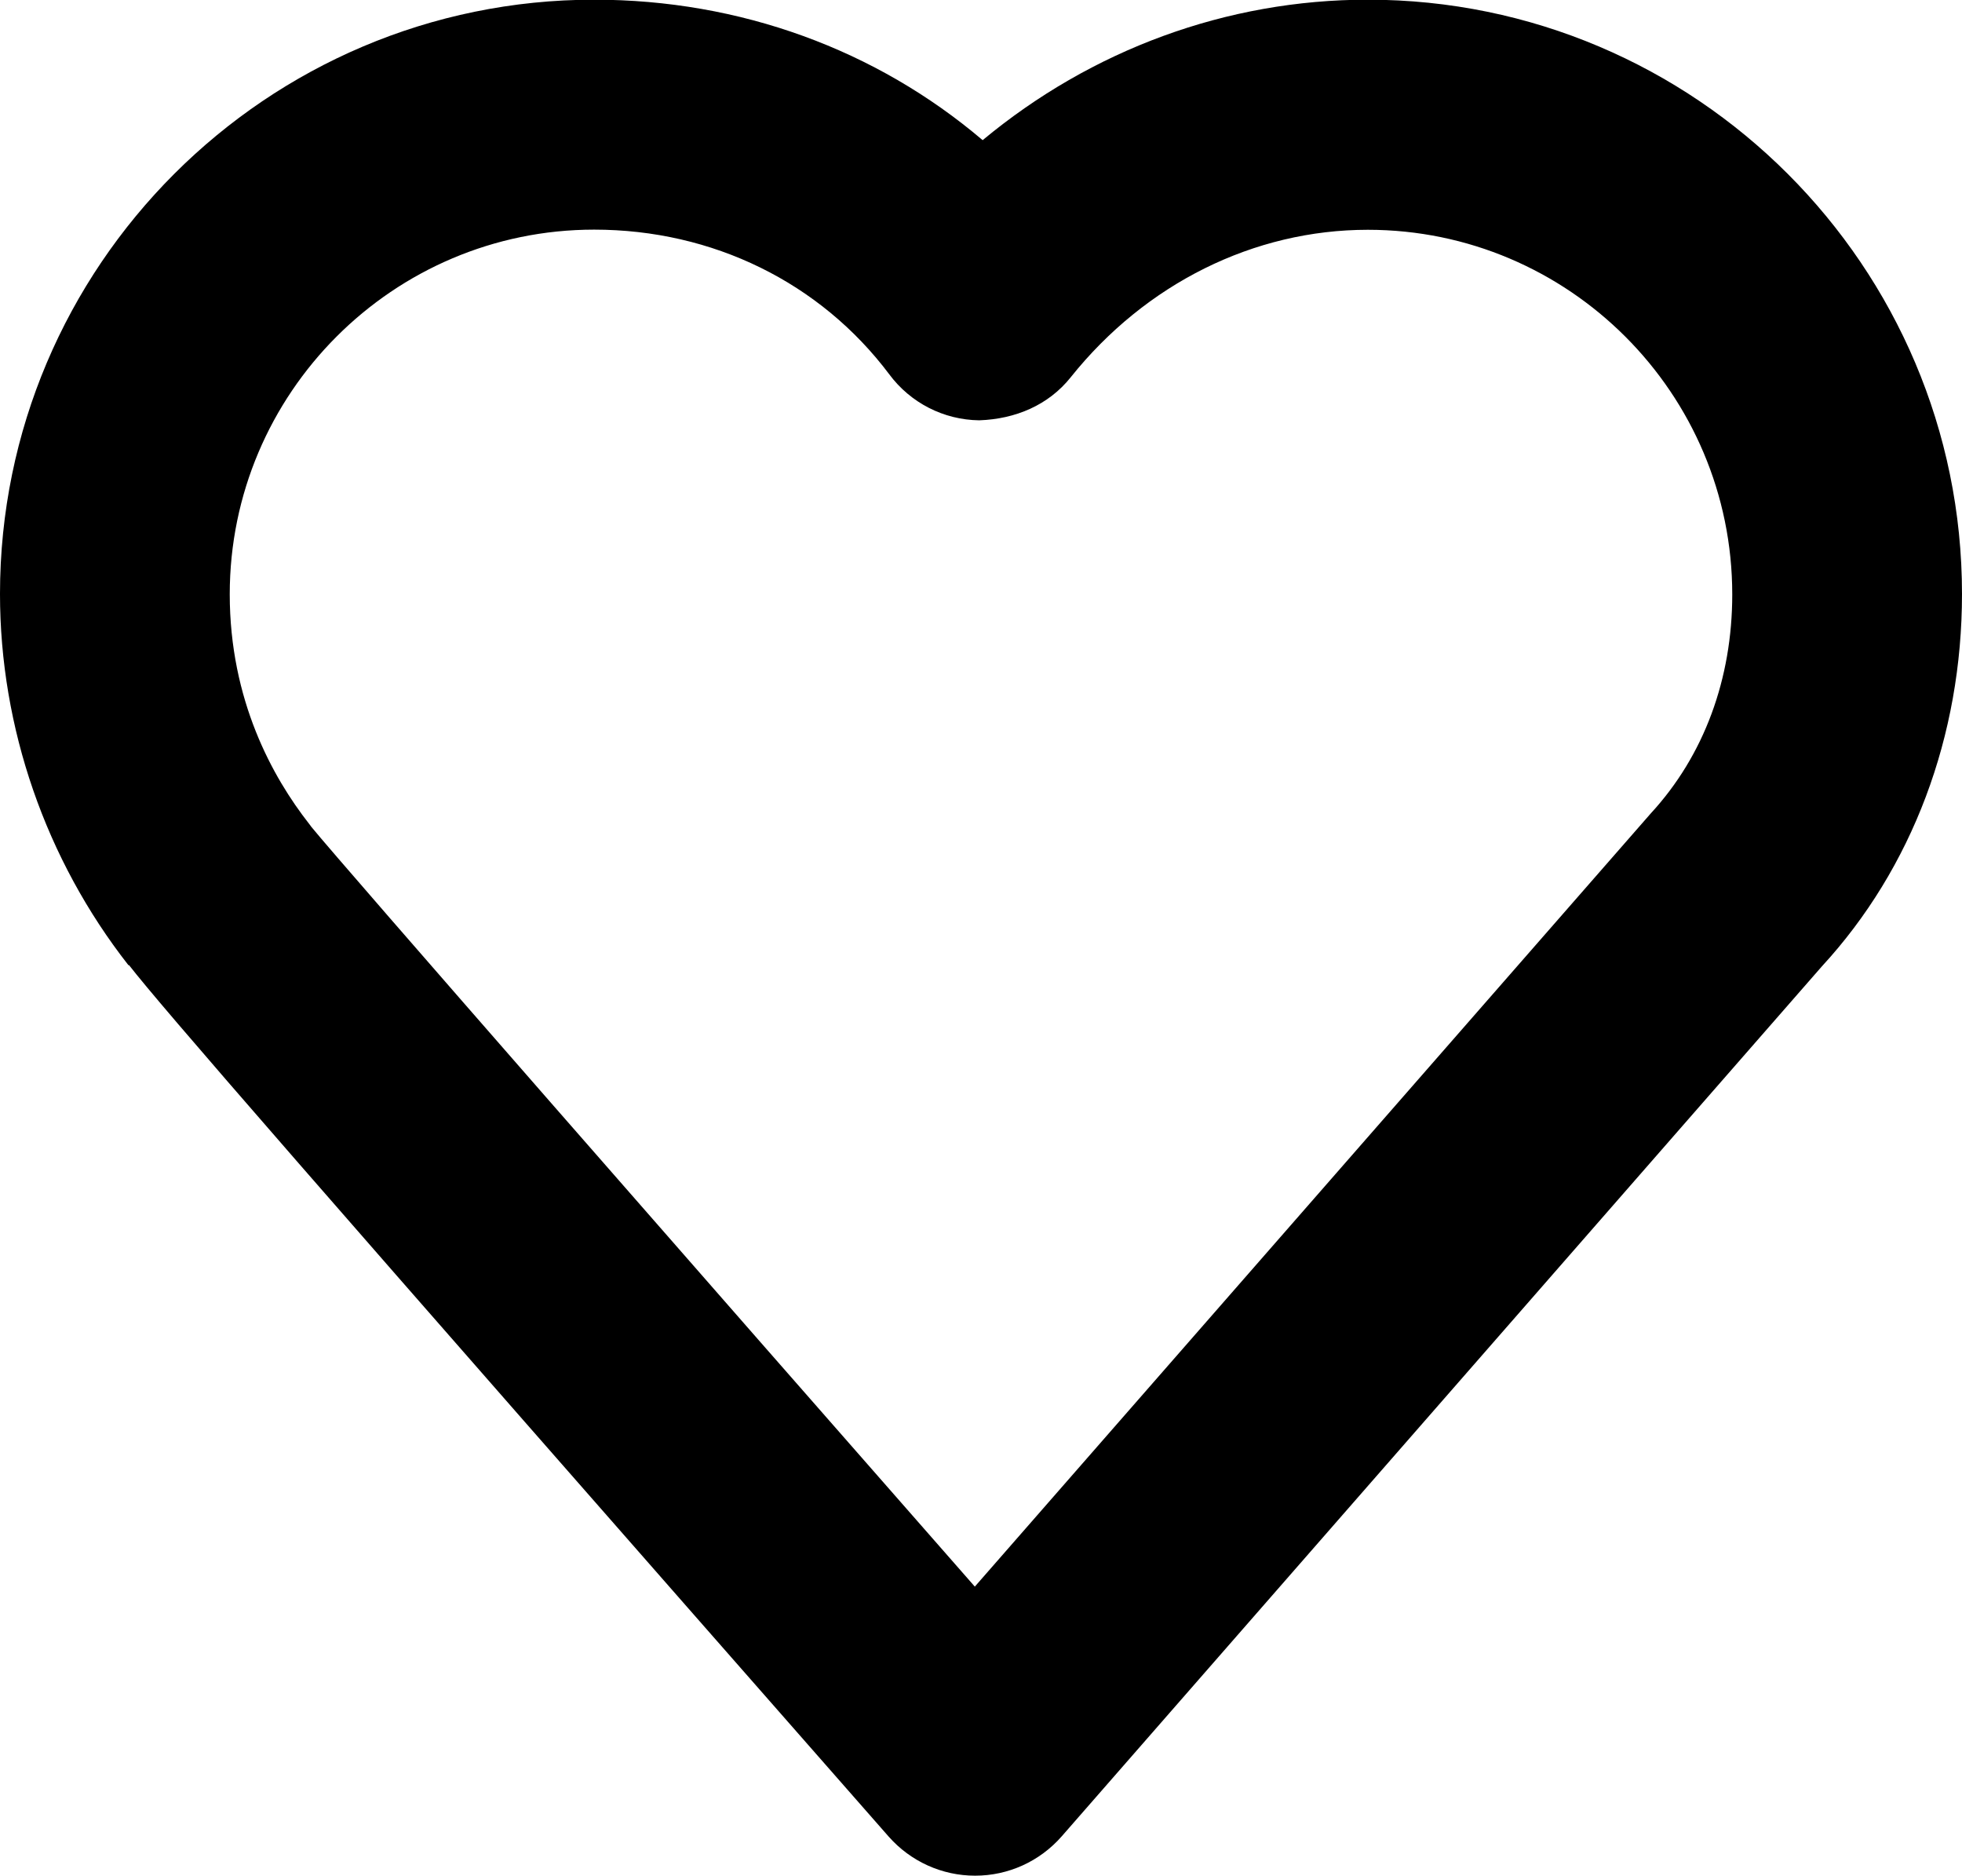
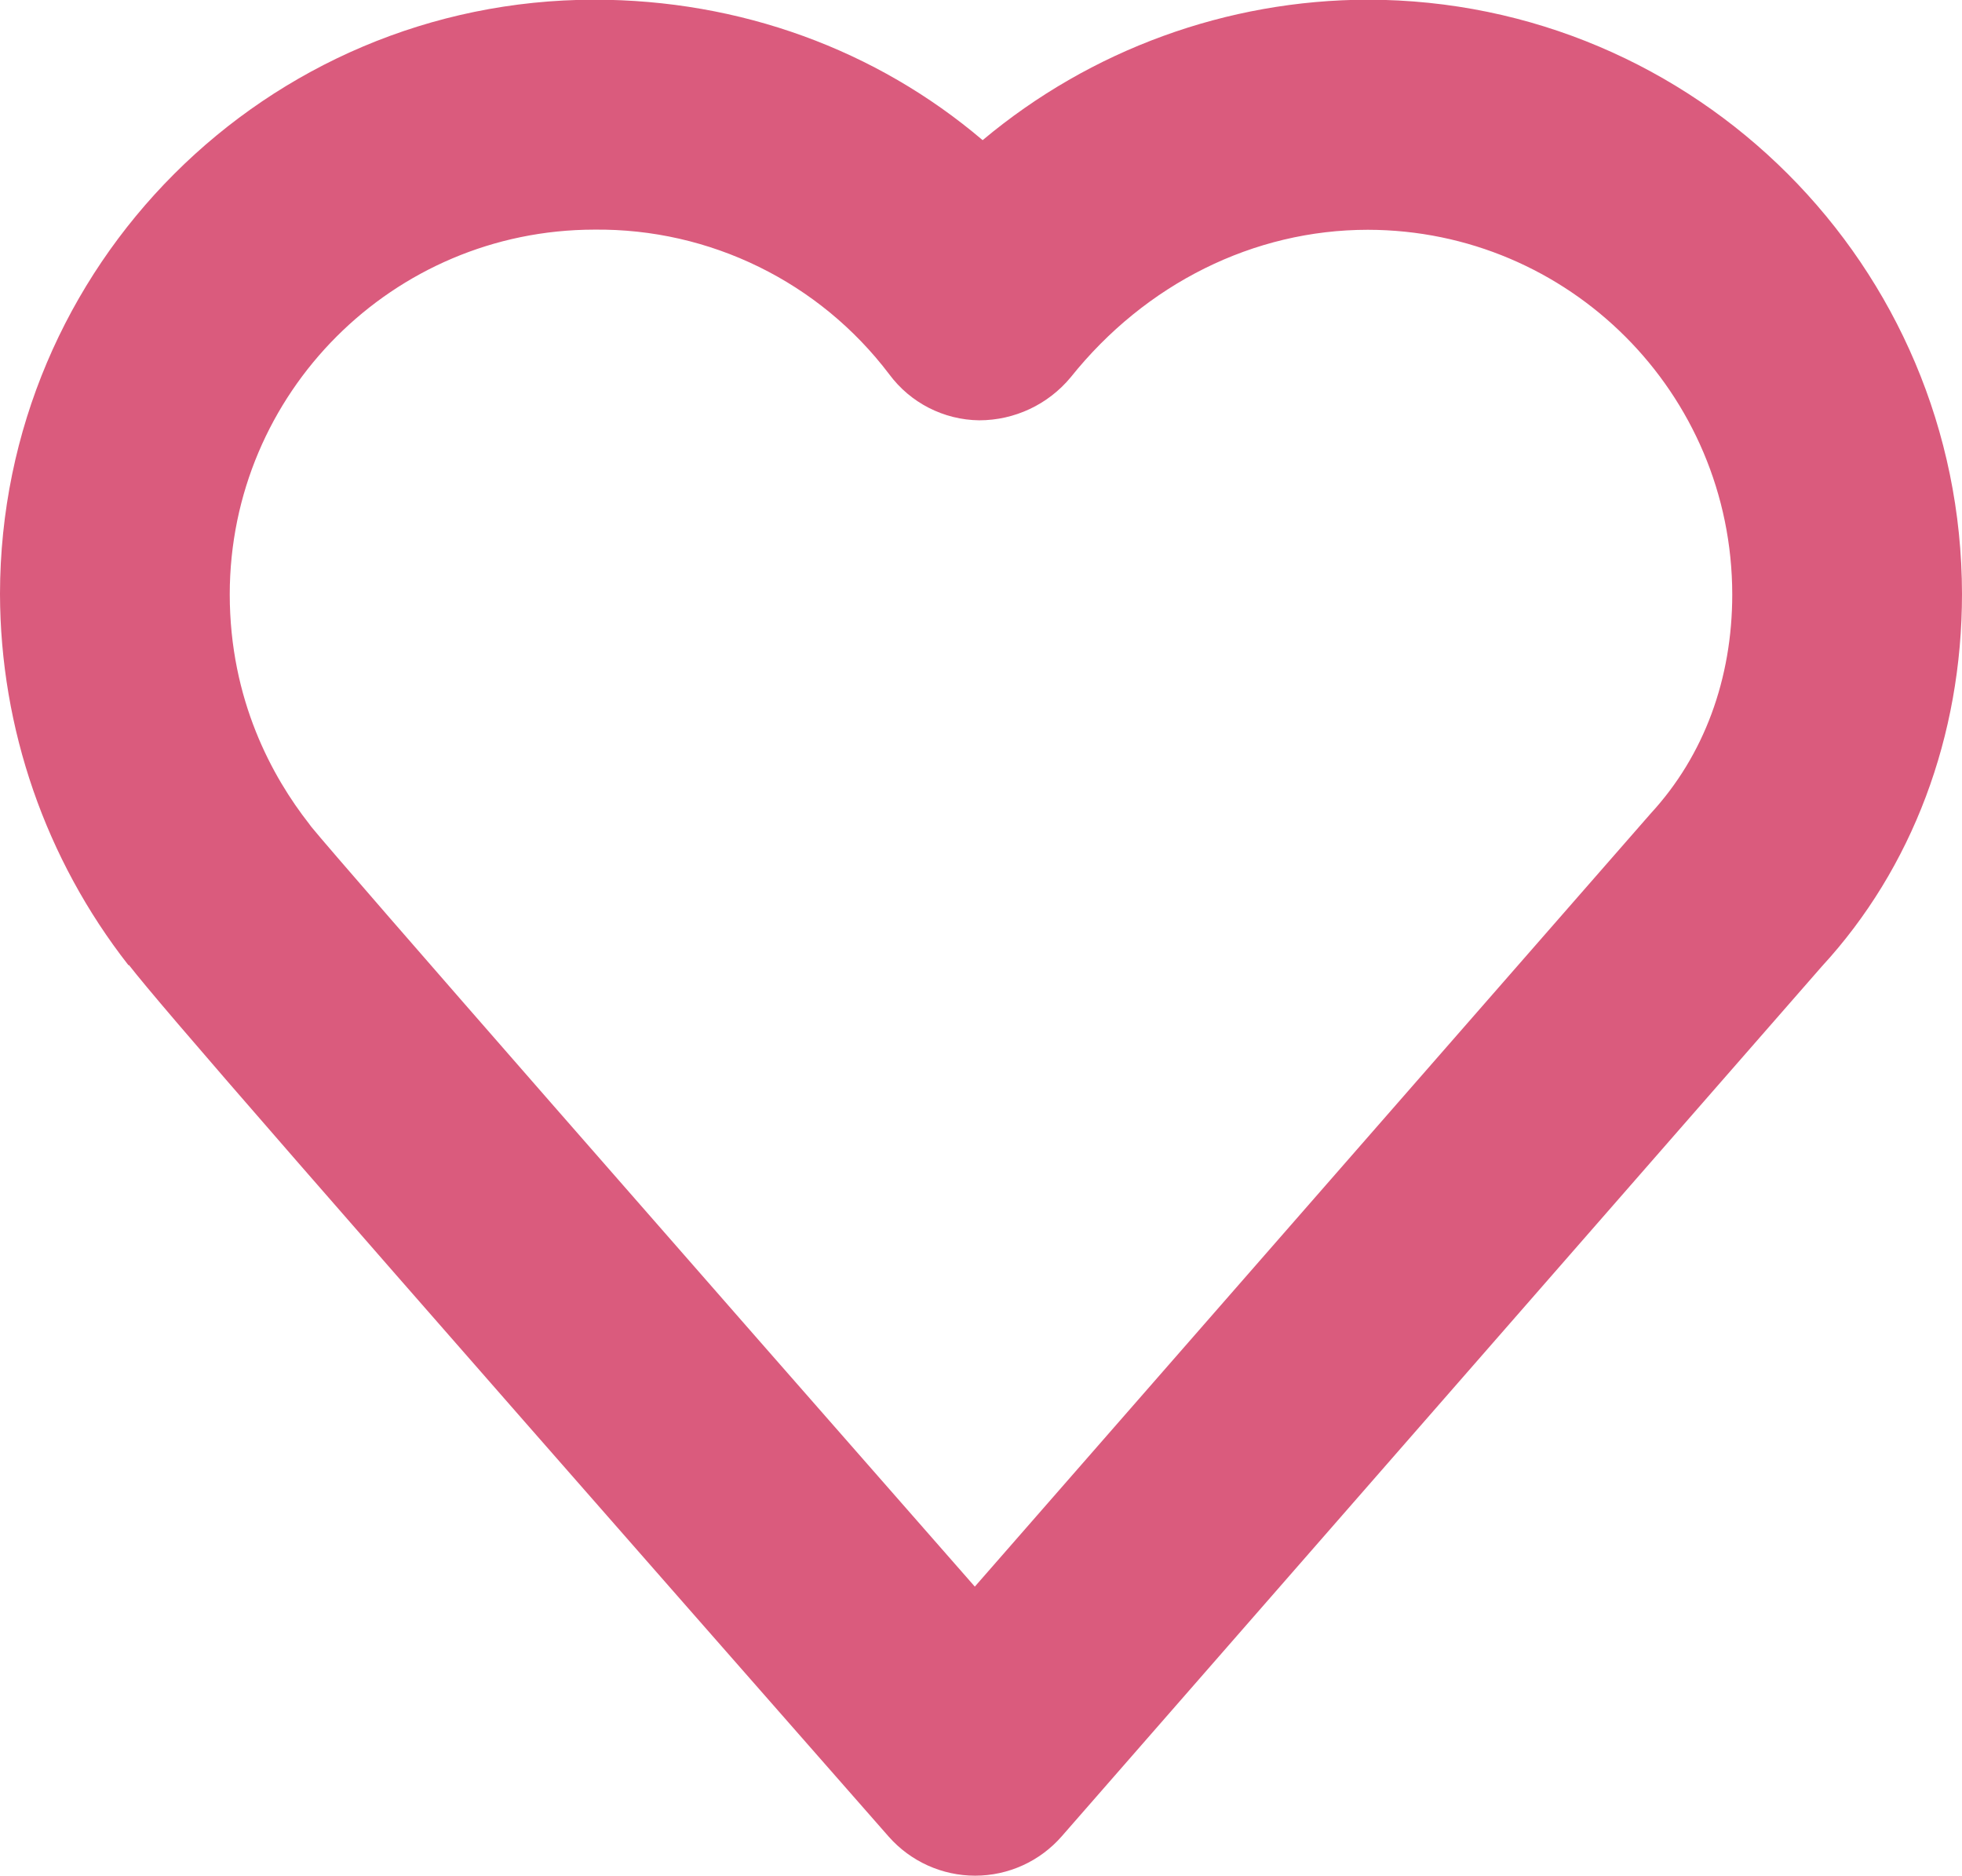
- <svg xmlns="http://www.w3.org/2000/svg" version="1.0" id="Layer_1" x="0px" y="0px" width="12.545px" height="11.99px" viewBox="521.939 473.064 12.545 11.99" enable-background="new 521.939 473.064 12.545 11.99" xml:space="preserve">
-   <g>
-     <path d="M528.174,485.055c-0.212,0-0.412-0.091-0.552-0.249c-3.798-4.324-4.644-5.298-4.858-5.572l-0.004,0.0 c-0.529-0.675-0.821-1.518-0.821-2.373c0-2.095,1.704-3.799,3.799-3.799c0.934,0,1.804,0.32,2.484,0.898 c0.696-0.578,1.56-0.898,2.463-0.898c2.095,0,3.799,1.704,3.799,3.799c0,0.909-0.318,1.754-0.896,2.381l-4.86,5.561 C528.587,484.964,528.386,485.055,528.174,485.055L528.174,485.055z M523.929,478.349c0.208,0.255,2.471,2.839,4.243,4.858 l4.323-4.944c0.34-0.369,0.52-0.86,0.52-1.399c0-1.285-1.045-2.331-2.33-2.331c-0.729,0-1.421,0.344-1.9,0.943 c-0.142,0.178-0.353,0.267-0.585,0.275c-0.227-0.003-0.439-0.111-0.575-0.294c-0.441-0.587-1.129-0.925-1.887-0.925 c-1.285,0-2.33,1.046-2.33,2.331c0,0.678,0.275,1.171,0.507,1.467C523.919,478.336,523.925,478.342,523.929,478.349z" />
-   </g>
+ <svg xmlns="http://www.w3.org/2000/svg" version="1" width="12.545" height="11.99" viewBox="521.939 473.064 12.545 11.99">
+   <path fill="#da5b7d" d="M528.174 485.055a.737.737 0 0 1-.552-.249c-3.798-4.324-4.644-5.298-4.858-5.572h-.004a3.866 3.866 0 0 1-.821-2.373 3.803 3.803 0 0 1 3.799-3.799c.934 0 1.804.32 2.484.898a3.847 3.847 0 0 1 2.463-.898 3.803 3.803 0 0 1 3.799 3.799c0 .909-.318 1.754-.896 2.381l-4.86 5.561a.735.735 0 0 1-.554.252zm-4.245-6.706c.208.255 2.471 2.839 4.243 4.858l4.323-4.944c.34-.369.52-.86.52-1.399a2.333 2.333 0 0 0-2.33-2.331c-.729 0-1.421.344-1.9.943a.76.76 0 0 1-.585.275.727.727 0 0 1-.575-.294 2.333 2.333 0 0 0-1.887-.925 2.333 2.333 0 0 0-2.33 2.331c0 .678.275 1.171.507 1.467l.014.019z" />
</svg>
